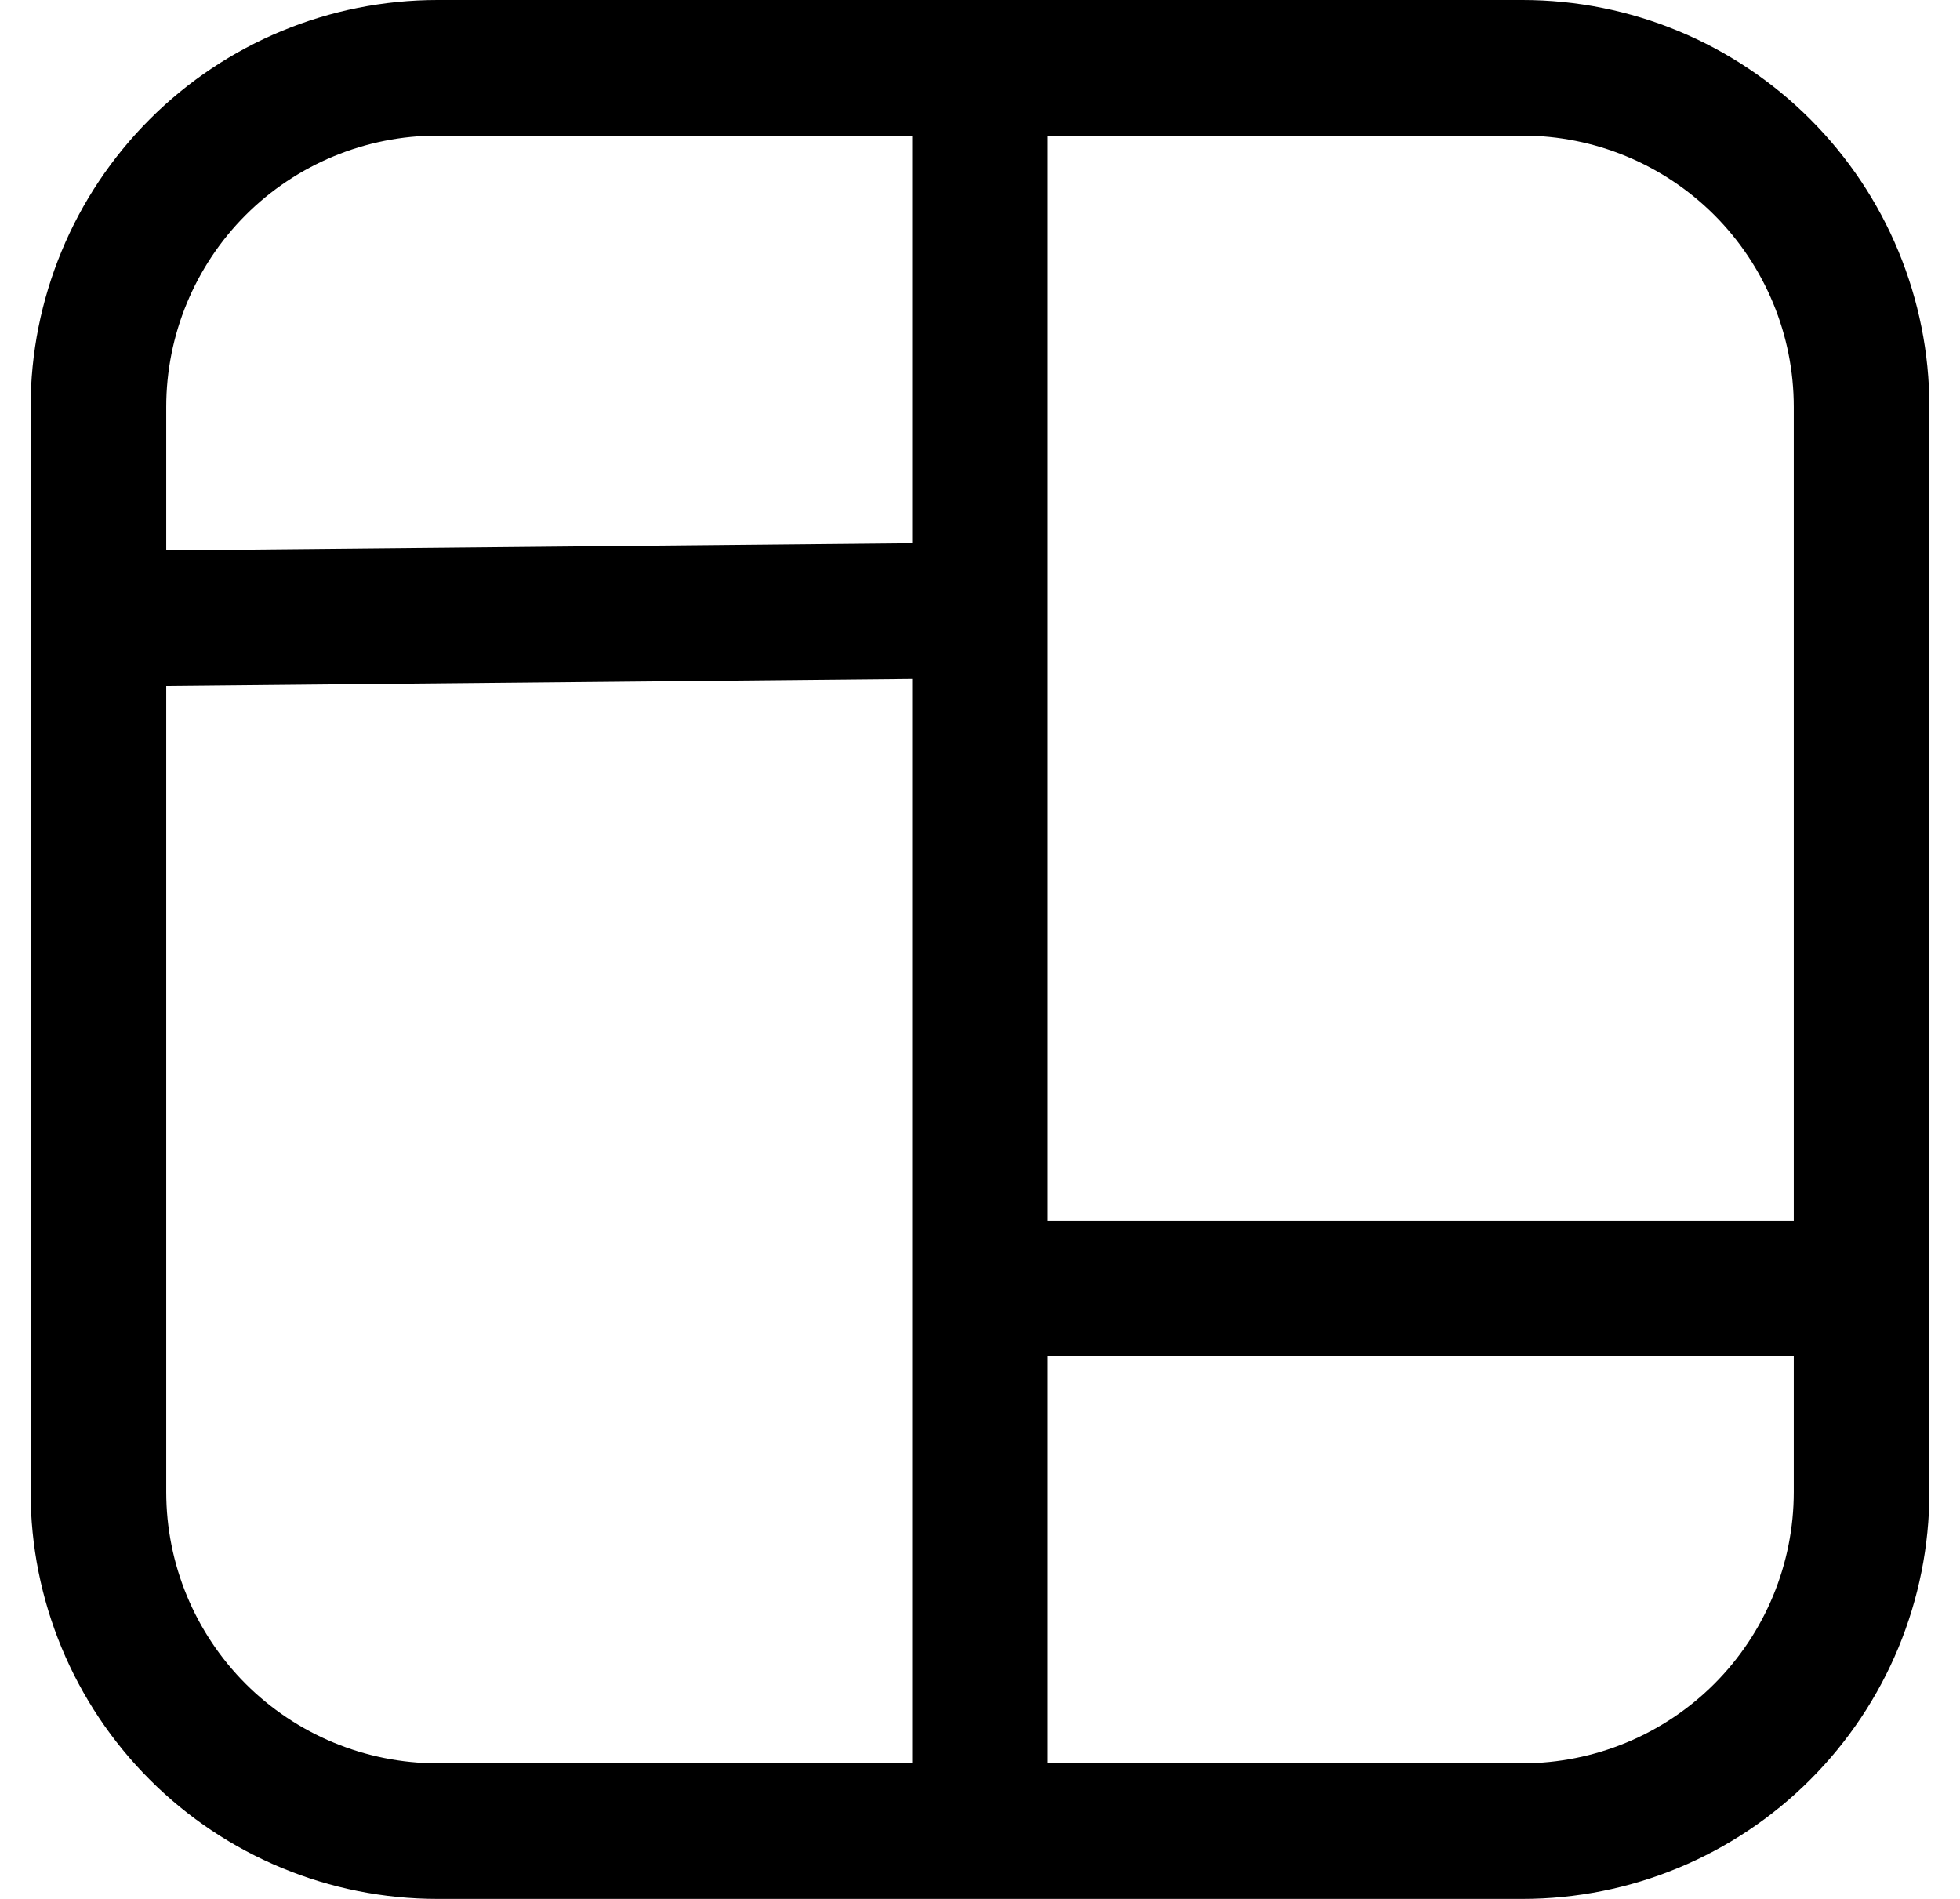
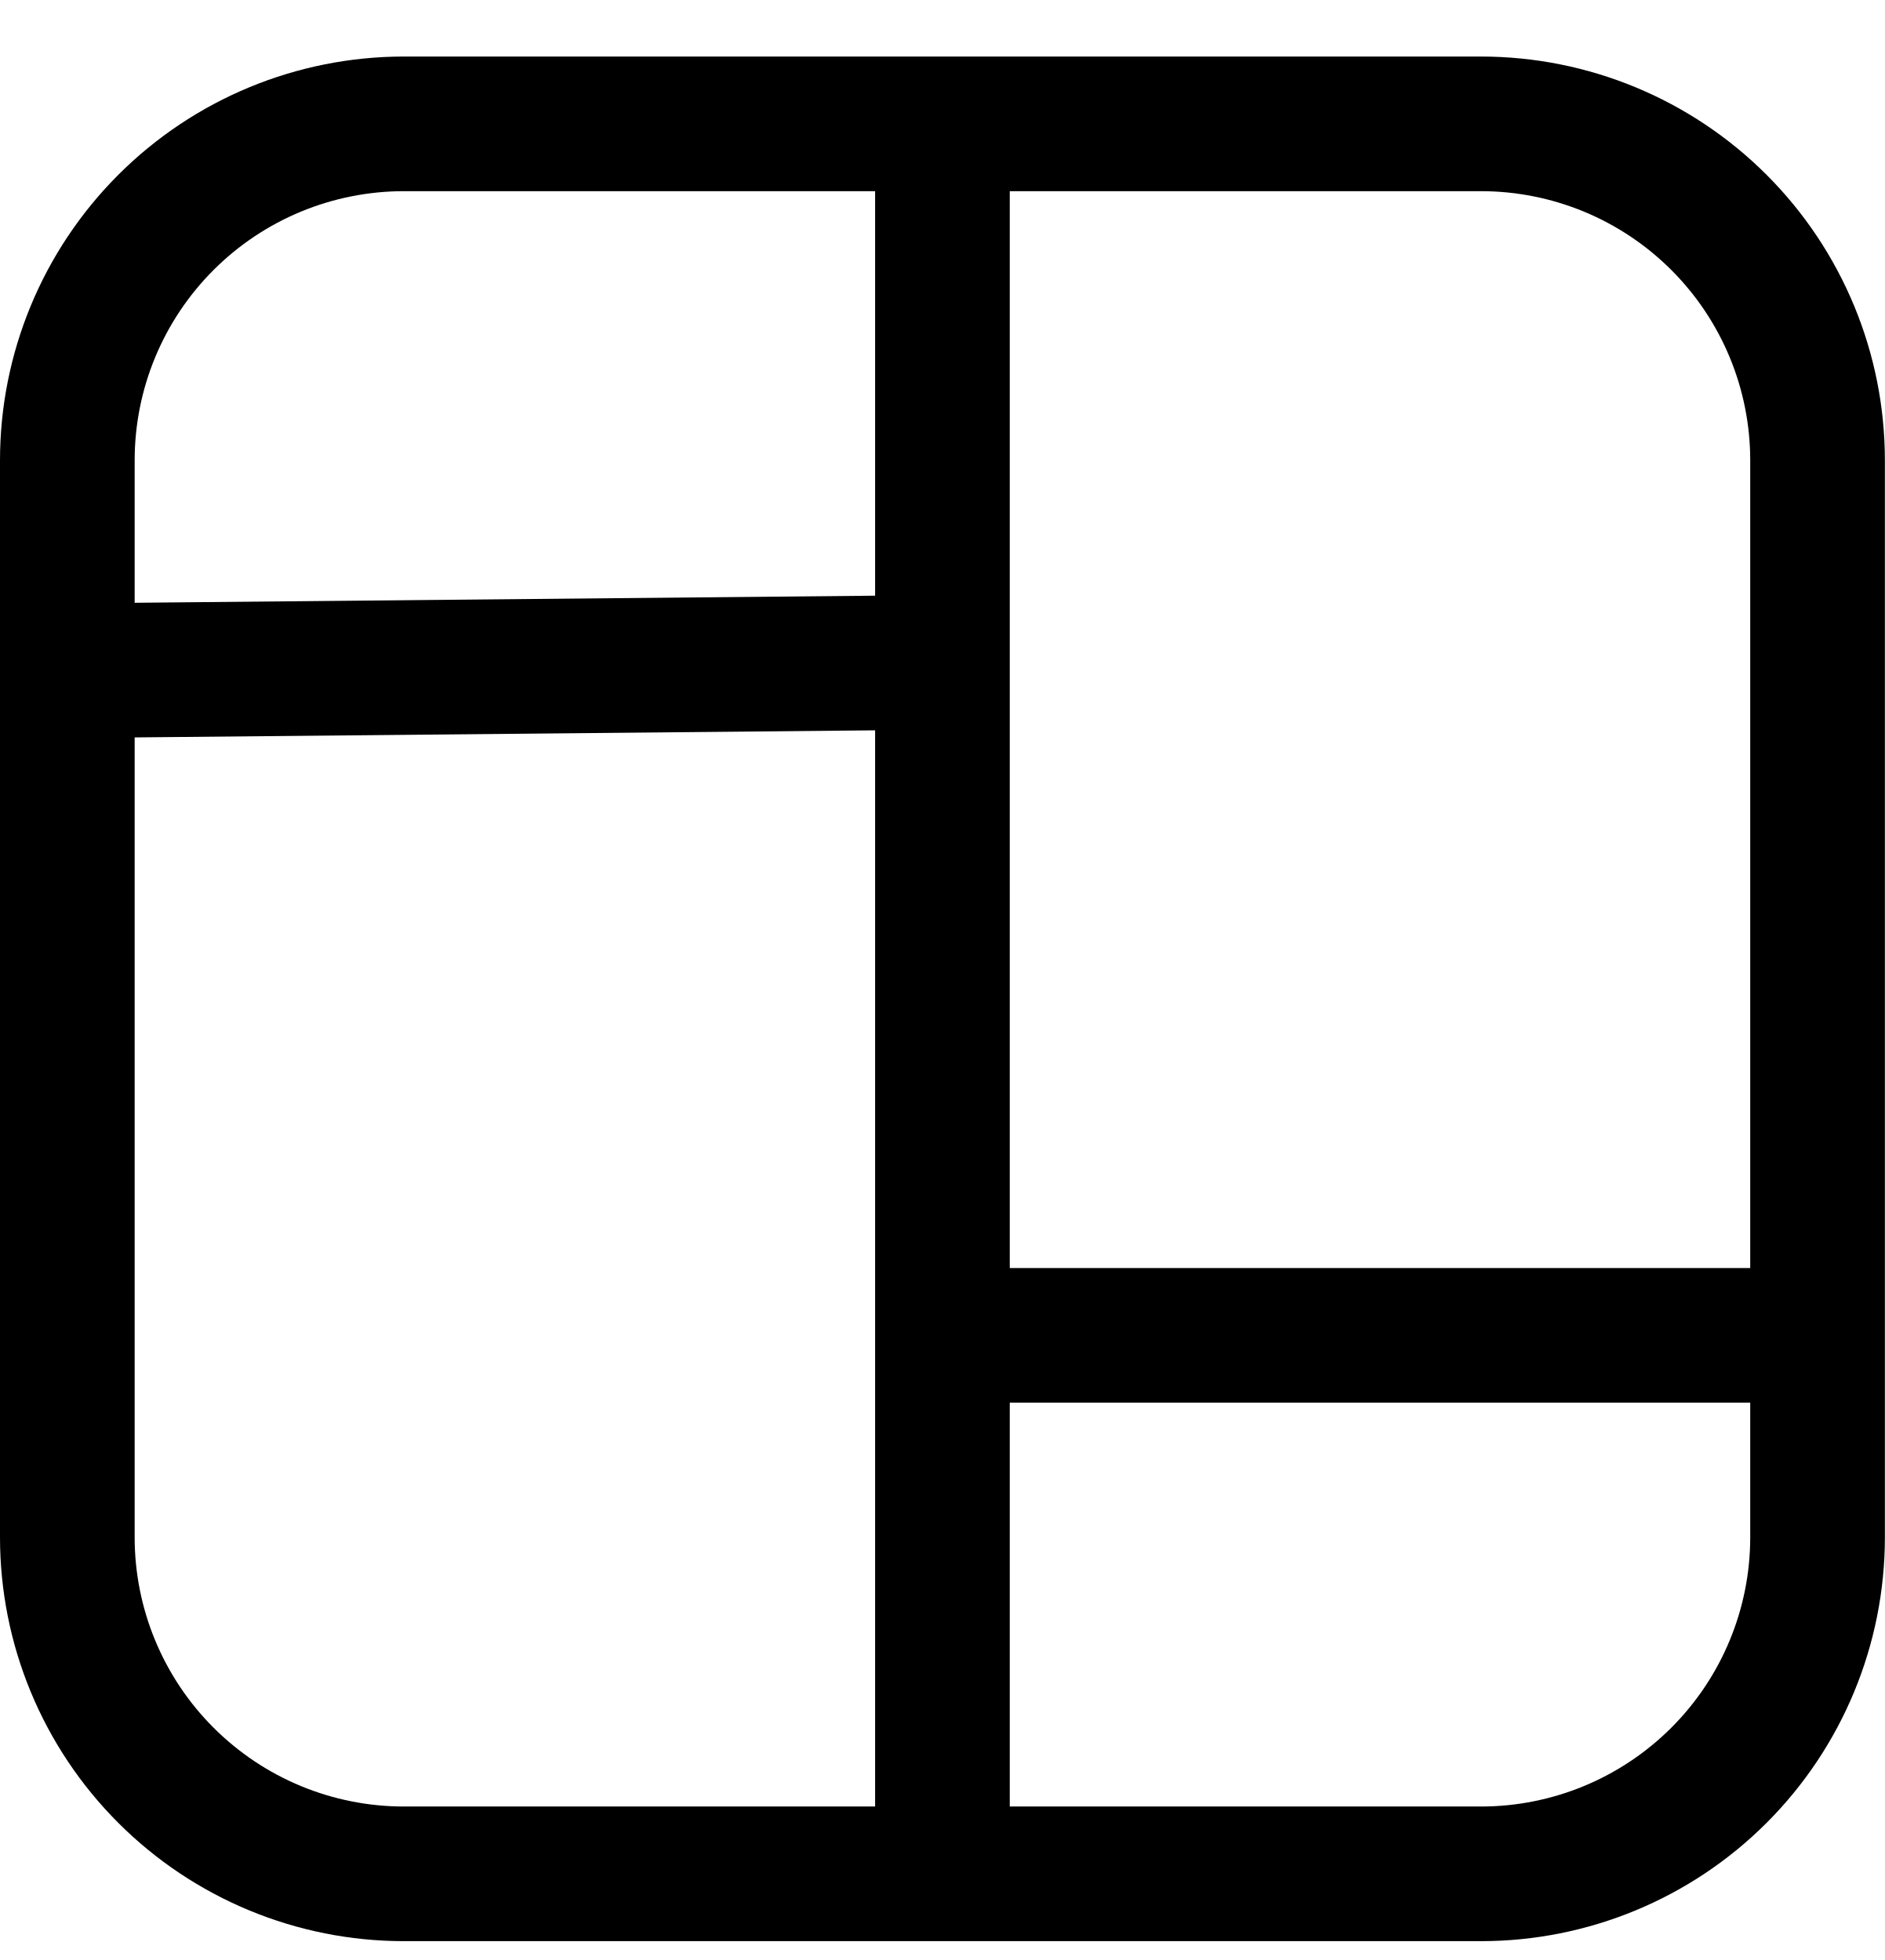
- <svg xmlns="http://www.w3.org/2000/svg" width="32" height="31" viewBox="0 0 32 31" fill="none">
-   <path d="M0.5 6.643C0.5 4.881 1.2 3.191 2.446 1.946C3.691 0.7 5.381 0 7.143 0H24.857C26.619 0 28.309 0.7 29.554 1.946C30.8 3.191 31.5 4.881 31.5 6.643V24.357C31.5 26.119 30.8 27.809 29.554 29.054C28.309 30.3 26.619 31 24.857 31H7.143C5.381 31 3.691 30.3 2.446 29.054C1.2 27.809 0.5 26.119 0.5 24.357V6.643ZM7.143 2.214C5.968 2.214 4.842 2.681 4.011 3.511C3.181 4.342 2.714 5.468 2.714 6.643V8.986L14.893 8.868V2.214H7.143ZM17.107 2.214V19.929H29.286V6.643C29.286 5.468 28.819 4.342 27.989 3.511C27.158 2.681 26.032 2.214 24.857 2.214H17.107ZM29.286 22.143H17.107V28.786H24.857C26.032 28.786 27.158 28.319 27.989 27.489C28.819 26.658 29.286 25.532 29.286 24.357V22.143ZM14.893 28.786V11.082L2.714 11.2V24.357C2.714 25.532 3.181 26.658 4.011 27.489C4.842 28.319 5.968 28.786 7.143 28.786H14.893Z" fill="black" />
+ <svg xmlns="http://www.w3.org/2000/svg" width="25" height="26" viewBox="0 0 25 26" fill="none">
+   <path d="M0 6.107C0 4.686 0.564 3.324 1.569 2.319C2.574 1.314 3.936 0.75 5.357 0.75H19.643C21.064 0.75 22.426 1.314 23.431 2.319C24.436 3.324 25 4.686 25 6.107V20.393C25 21.814 24.436 23.176 23.431 24.181C22.426 25.186 21.064 25.75 19.643 25.75H5.357C3.936 25.75 2.574 25.186 1.569 24.181C0.564 23.176 0 21.814 0 20.393V6.107ZM5.357 2.536C4.41 2.536 3.502 2.912 2.832 3.582C2.162 4.252 1.786 5.16 1.786 6.107V7.996L11.607 7.902V2.536H5.357ZM13.393 2.536V16.821H23.214V6.107C23.214 5.16 22.838 4.252 22.168 3.582C21.498 2.912 20.59 2.536 19.643 2.536H13.393ZM23.214 18.607H13.393V23.964H19.643C20.59 23.964 21.498 23.588 22.168 22.918C22.838 22.248 23.214 21.34 23.214 20.393V18.607ZM11.607 23.964V9.688L1.786 9.782V20.393C1.786 21.34 2.162 22.248 2.832 22.918C3.502 23.588 4.41 23.964 5.357 23.964H11.607Z" fill="black" />
</svg>
